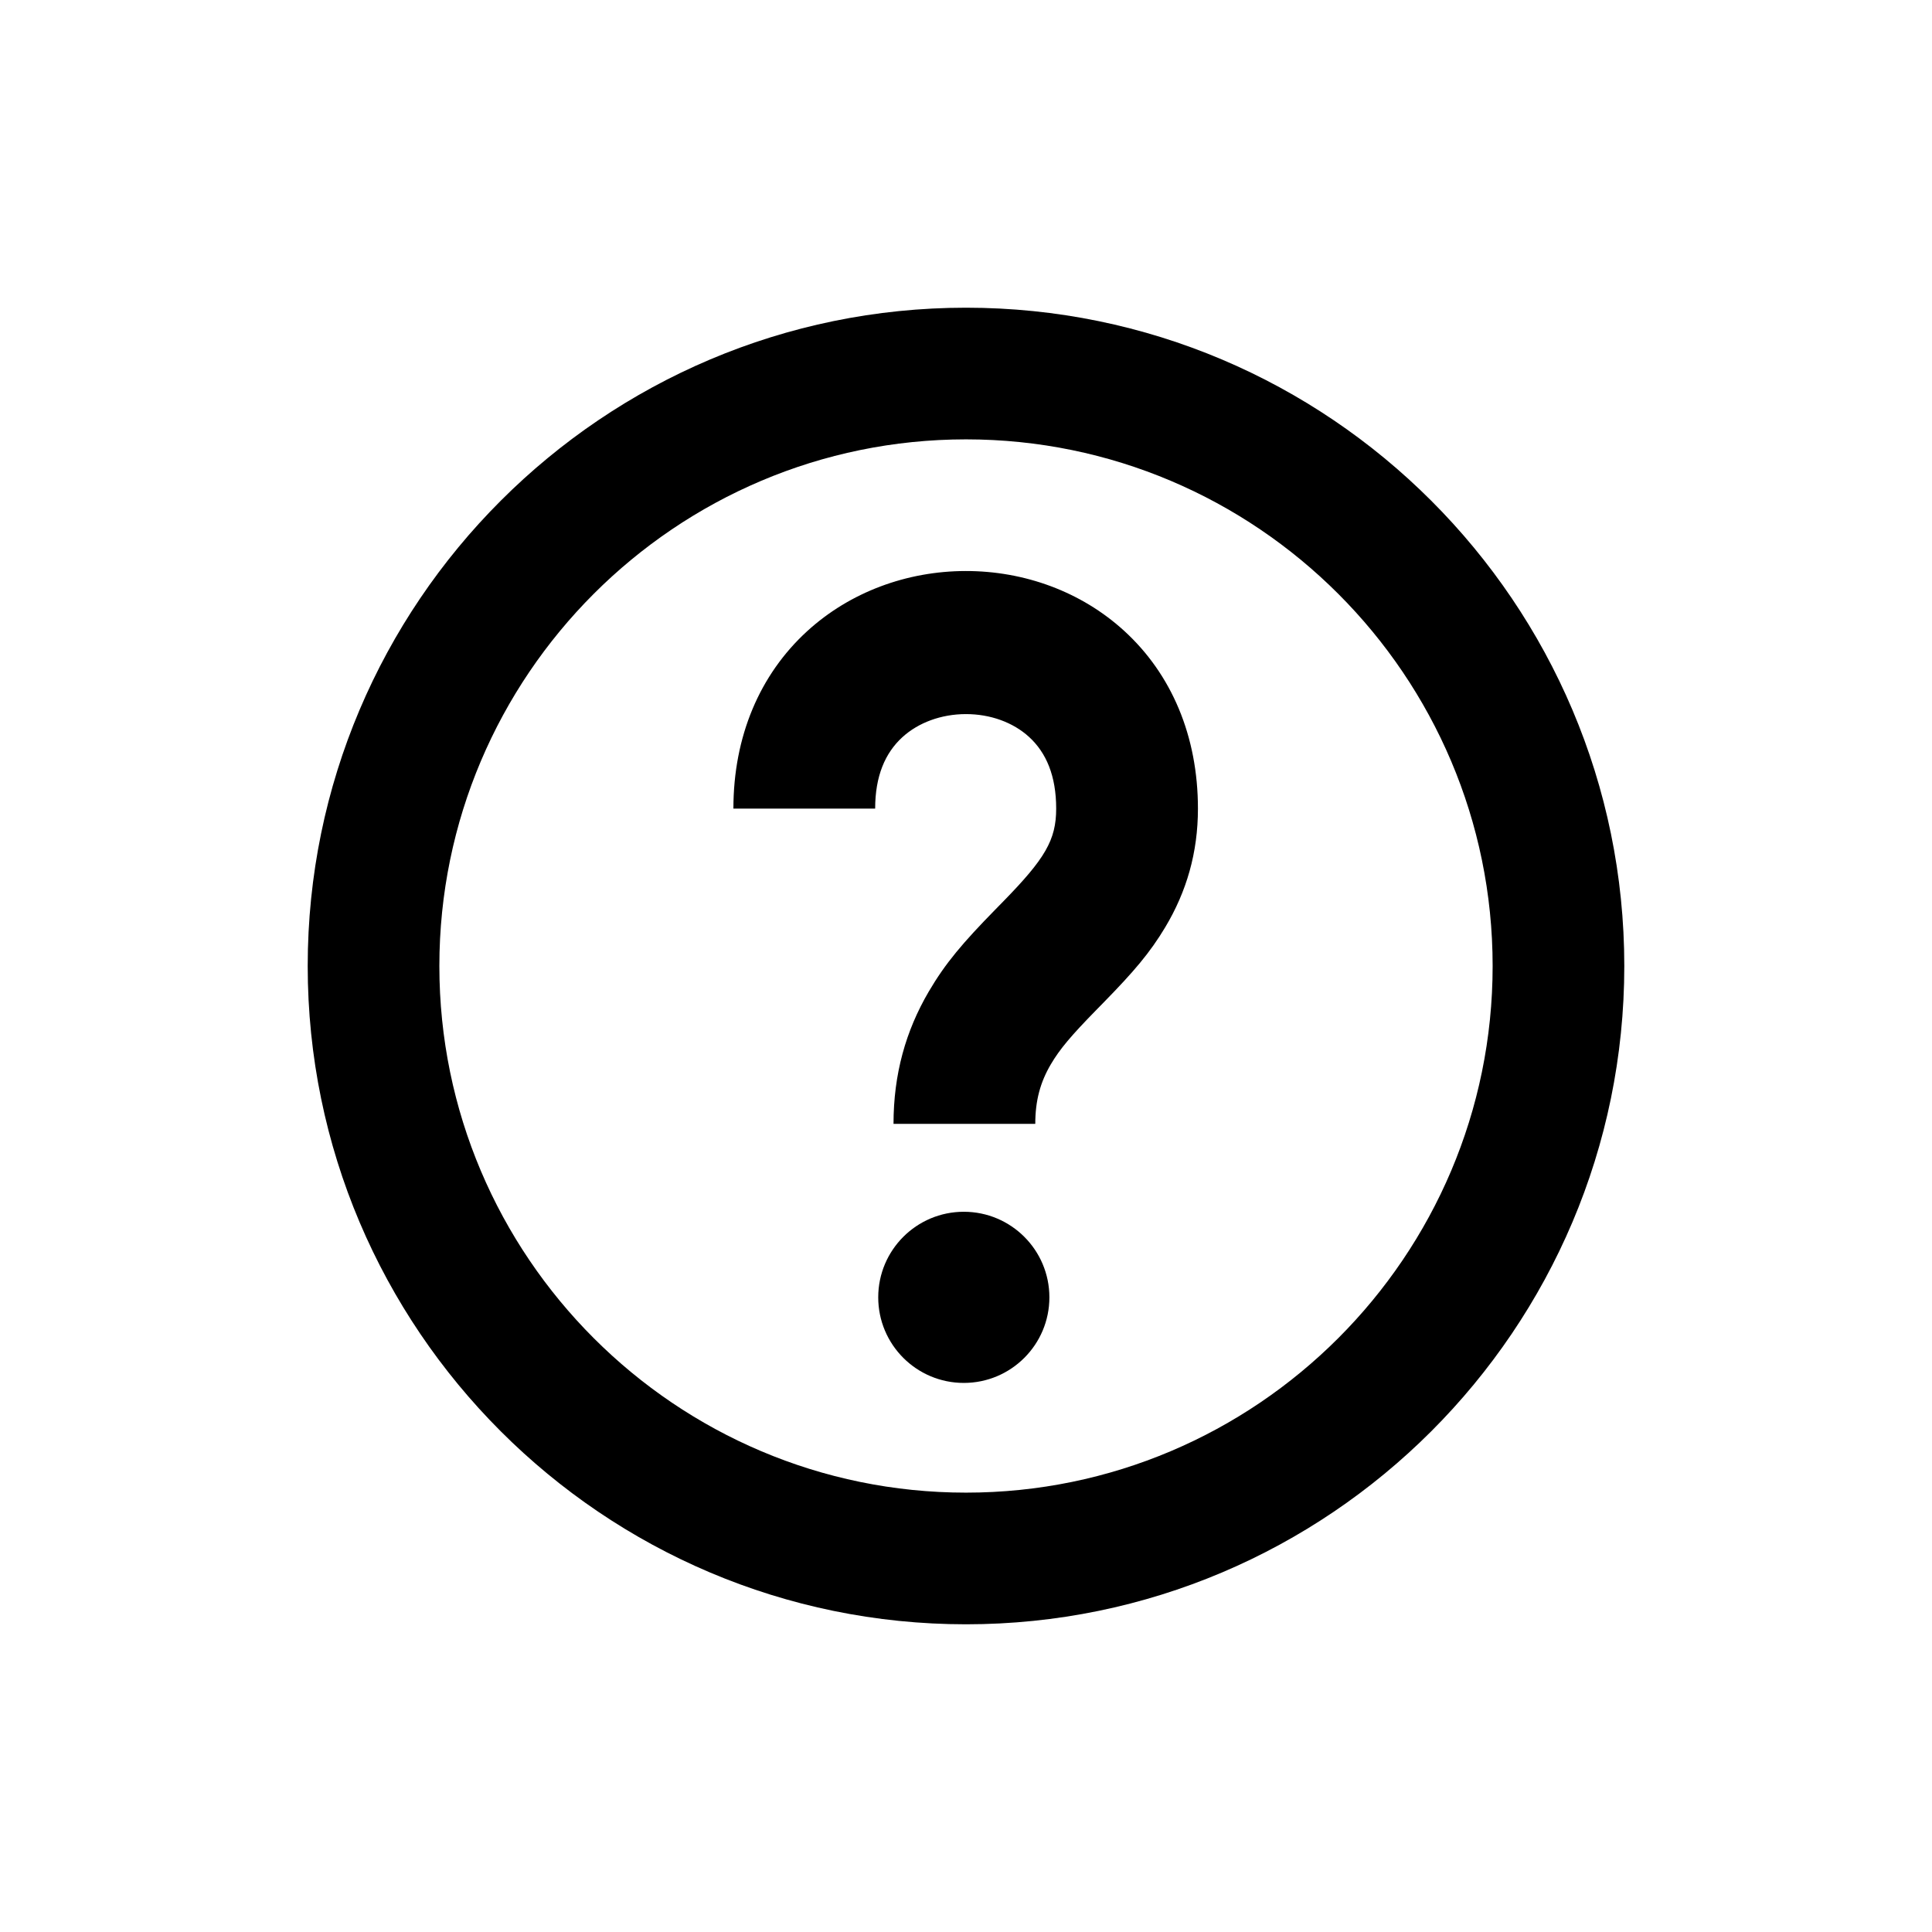
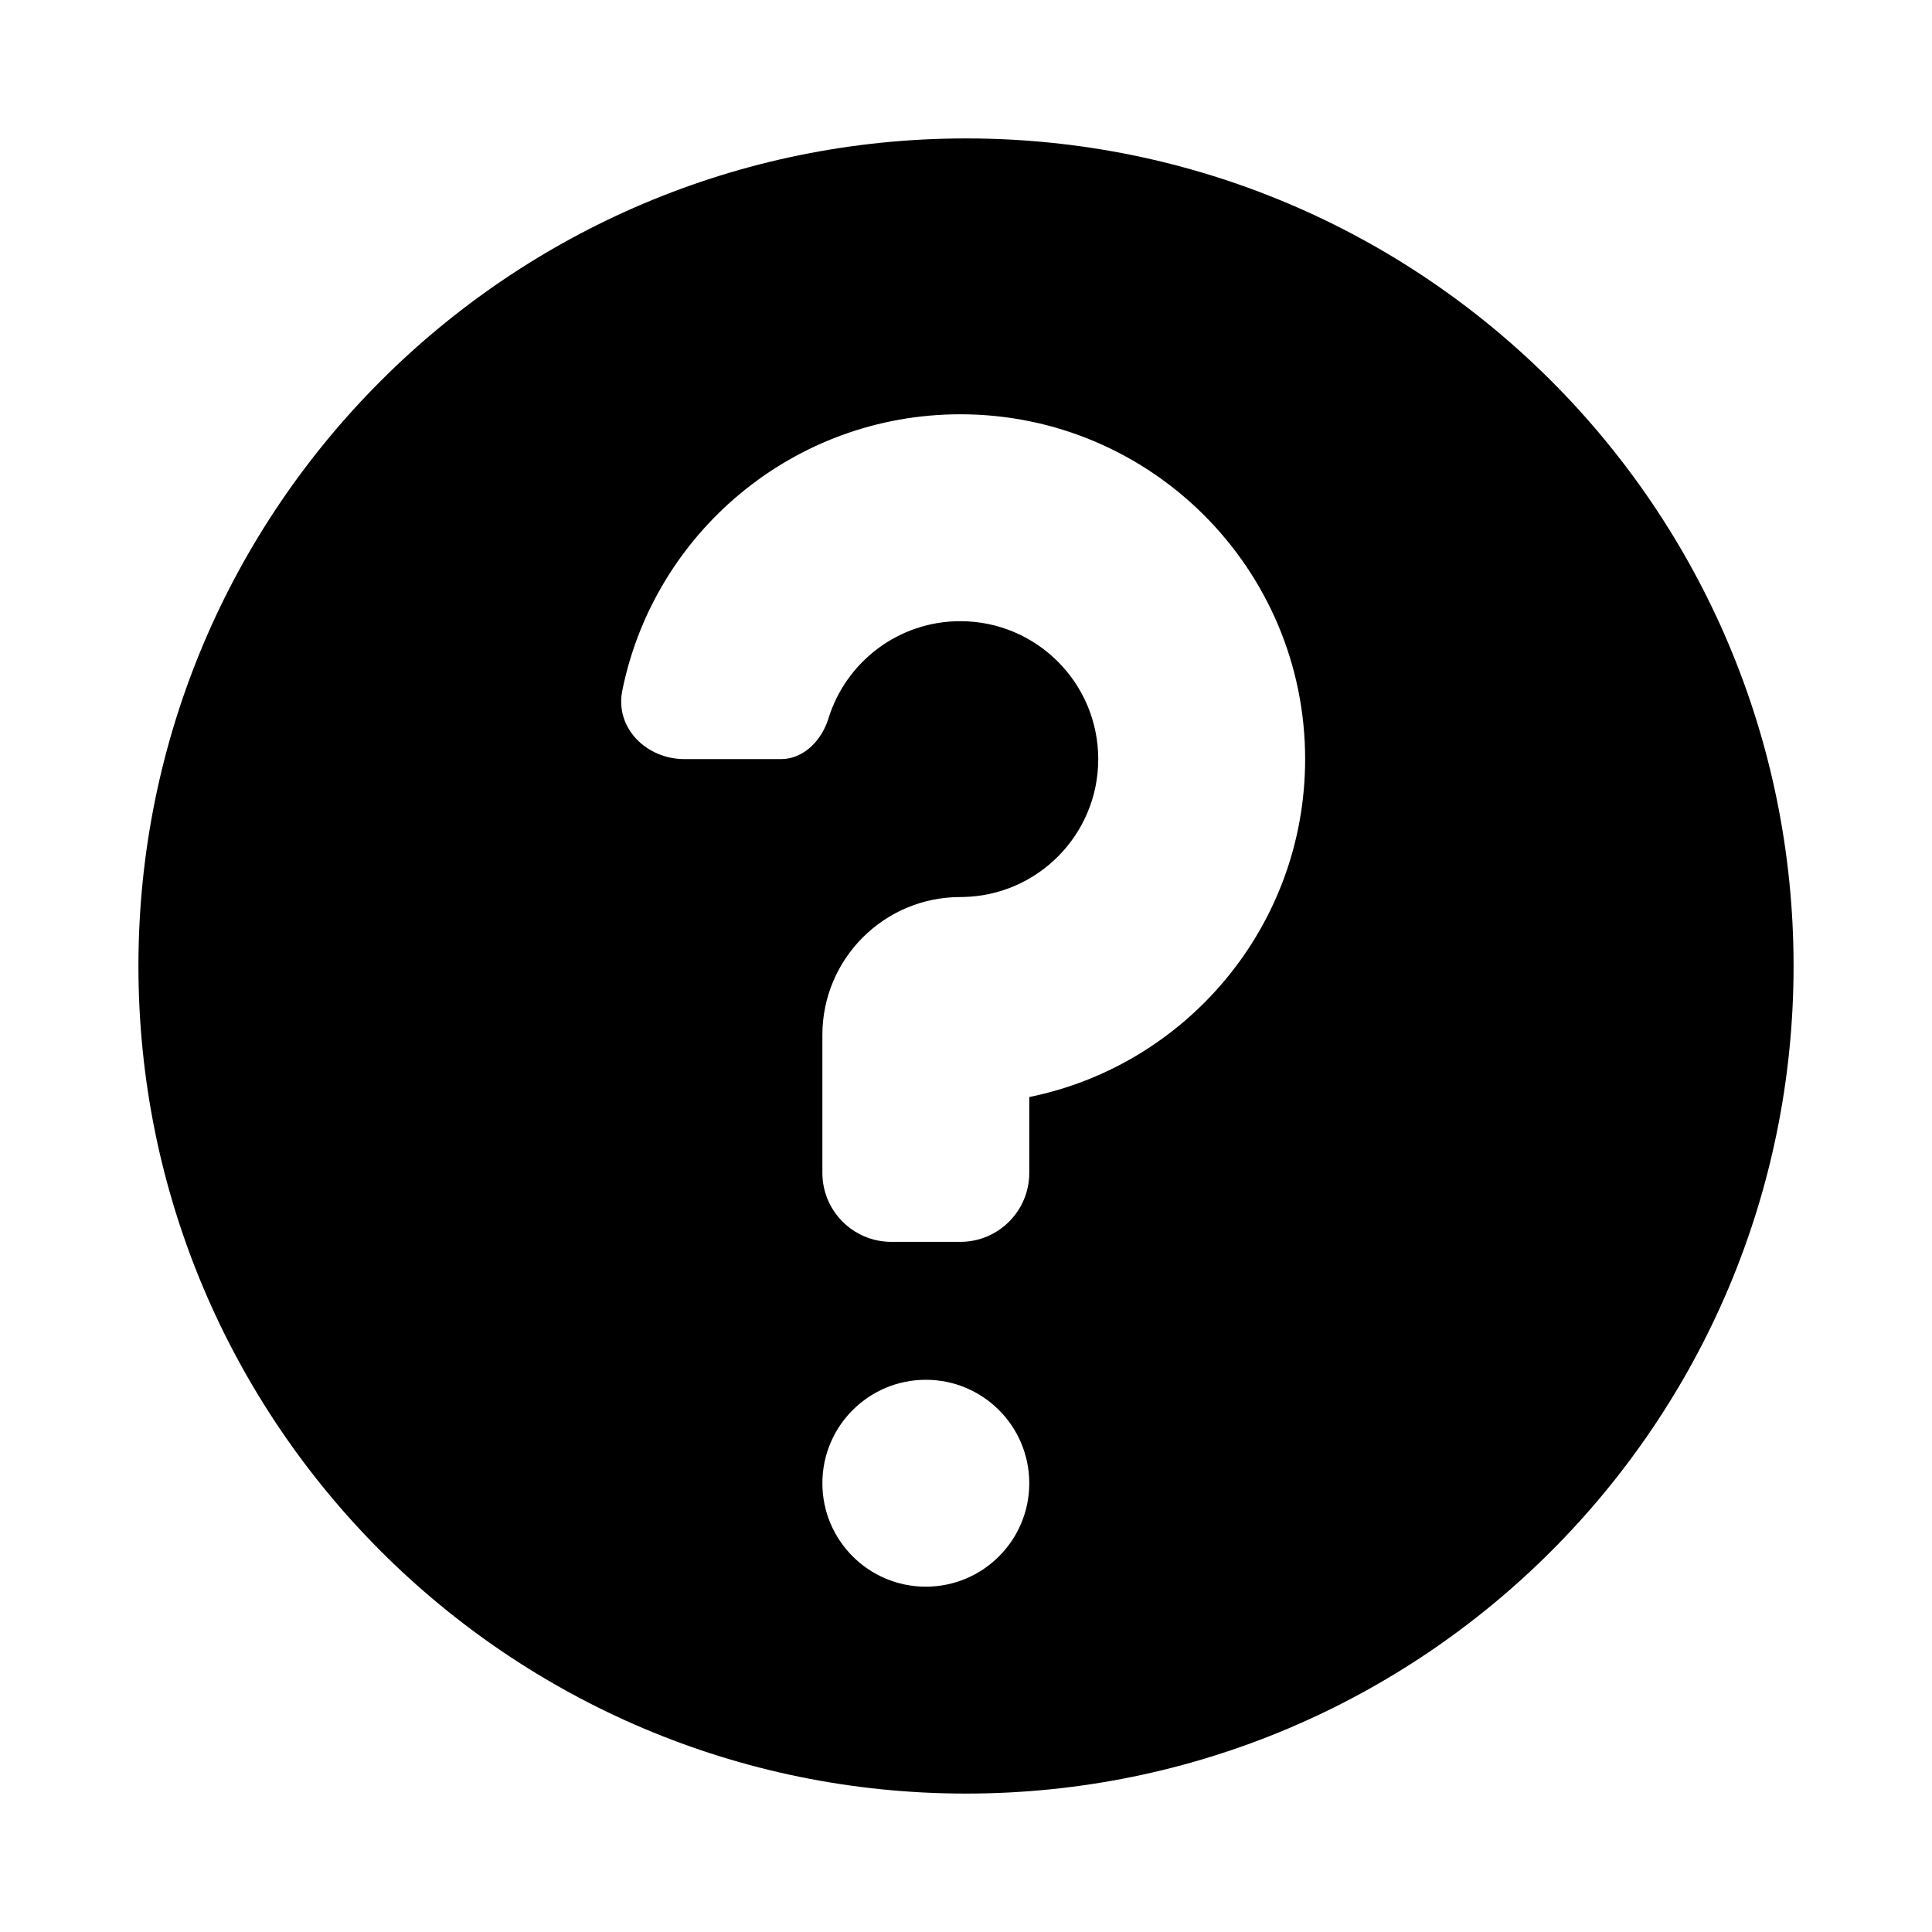
<svg xmlns="http://www.w3.org/2000/svg" height="642" viewBox="0 0 642 642" width="642">
-   <path d="m321 102.25c120.619 0 218.75 98.131 218.75 218.75 0 120.641-98.131 218.75-218.75 218.75s-218.75-98.109-218.75-218.75c0-120.619 98.131-218.75 218.75-218.75zm0 43.75c-96.491 0-175 78.509-175 175s78.509 175 175 175 175-78.509 175-175-78.509-175-175-175zm-.729 256.667c15.706 0 28.438 12.732 28.438 28.438 0 15.706-12.732 28.438-28.438 28.438-15.706 0-28.438-12.732-28.438-28.438 0-15.706 12.732-28.438 28.438-28.438zm.576-212.917c19.525-.037 38.471 6.863 52.722 19.887 15.755 14.398 24.503 34.997 24.503 59.059 0 14.637-3.771 27.577-10.881 39.445-5.078 8.475-10.411 14.701-20.307 24.827-.53.542-2.334 2.384-2.63 2.687-8.263 8.448-12.063 12.903-15.08 18.042-3.446 5.868-5.154 11.944-5.154 19.766h-47.106c0-16.503 4.054-30.924 11.737-44.008 5.539-9.433 11.254-16.133 22.08-27.202.149-.153.631-.644 1.15-1.174l.348-.356c.463-.473.905-.924 1.118-1.142 13.902-14.226 17.619-20.43 17.619-30.885 0-10.844-3.286-18.58-9.015-23.816-5.296-4.84-12.881-7.602-21.017-7.587-8.148.015-15.767 2.815-21.093 7.689-5.743 5.256-9.027 12.968-9.027 23.713h-47.106c0-23.973 8.754-44.533 24.491-58.935 14.231-13.023 33.15-19.975 52.647-20.012z" fill-rule="evenodd" />
+   <path d="m321 46c151.878 0 275 123.122 275 275 0 151.878-123.122 275-275 275-151.878 0-275-123.122-275-275 0-151.878 123.122-275 275-275zm-13.349 412.5c-18.984 0-34.375 15.391-34.375 34.375s15.391 34.375 34.375 34.375c18.984 0 34.375-15.391 34.375-34.375s-15.391-34.375-34.375-34.375zm11.458-320.833c-55.486 0-101.761 39.439-112.321 91.813-2.502 12.407 7.998 22.77 20.654 22.77h32.084c7.592 0 13.544-6.293 15.785-13.548 5.777-18.699 23.201-32.285 43.798-32.285 25.311 0 45.833 20.52 45.833 45.833 0 25.061-20.113 45.422-45.075 45.827l-.758.006c-25.314 0-45.833 20.52-45.833 45.833v45.833c0 12.657 10.26 22.917 22.917 22.917h22.917c12.657 0 22.917-10.26 22.917-22.917v-25.208c52.3-10.617 91.667-56.856 91.667-112.292 0-63.283-51.301-114.583-114.583-114.583z" fill-rule="evenodd" />
</svg>
